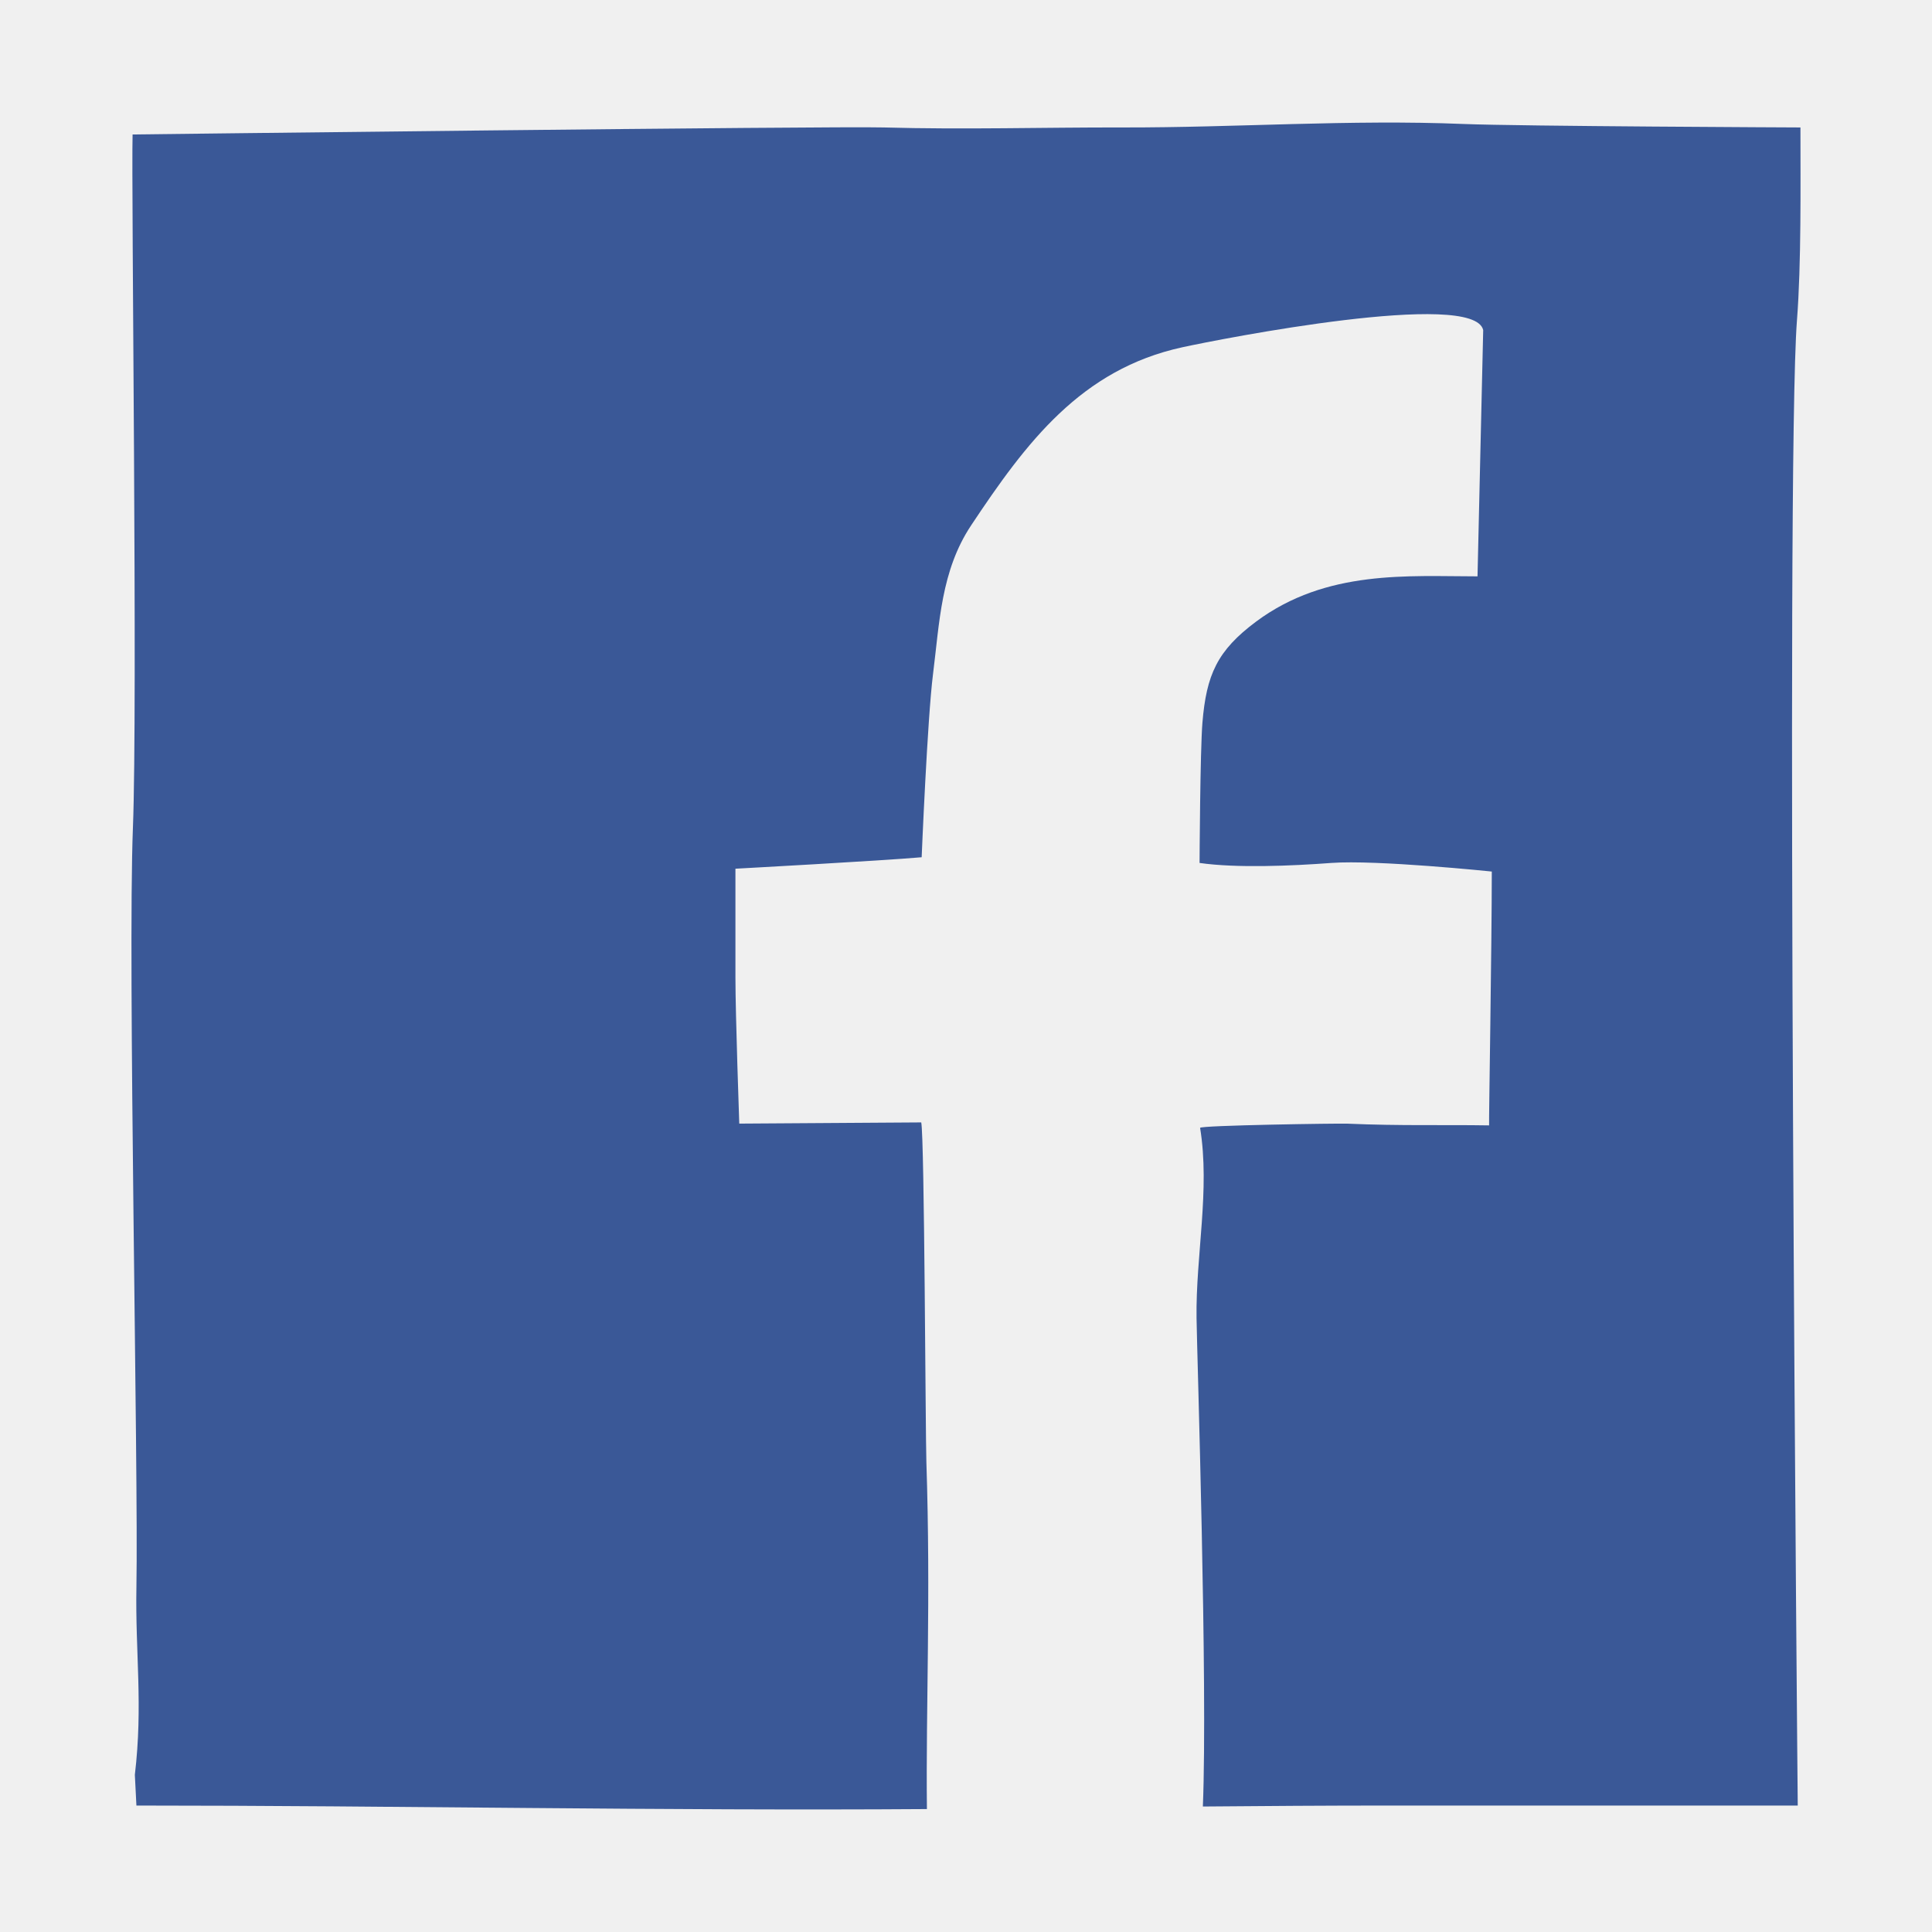
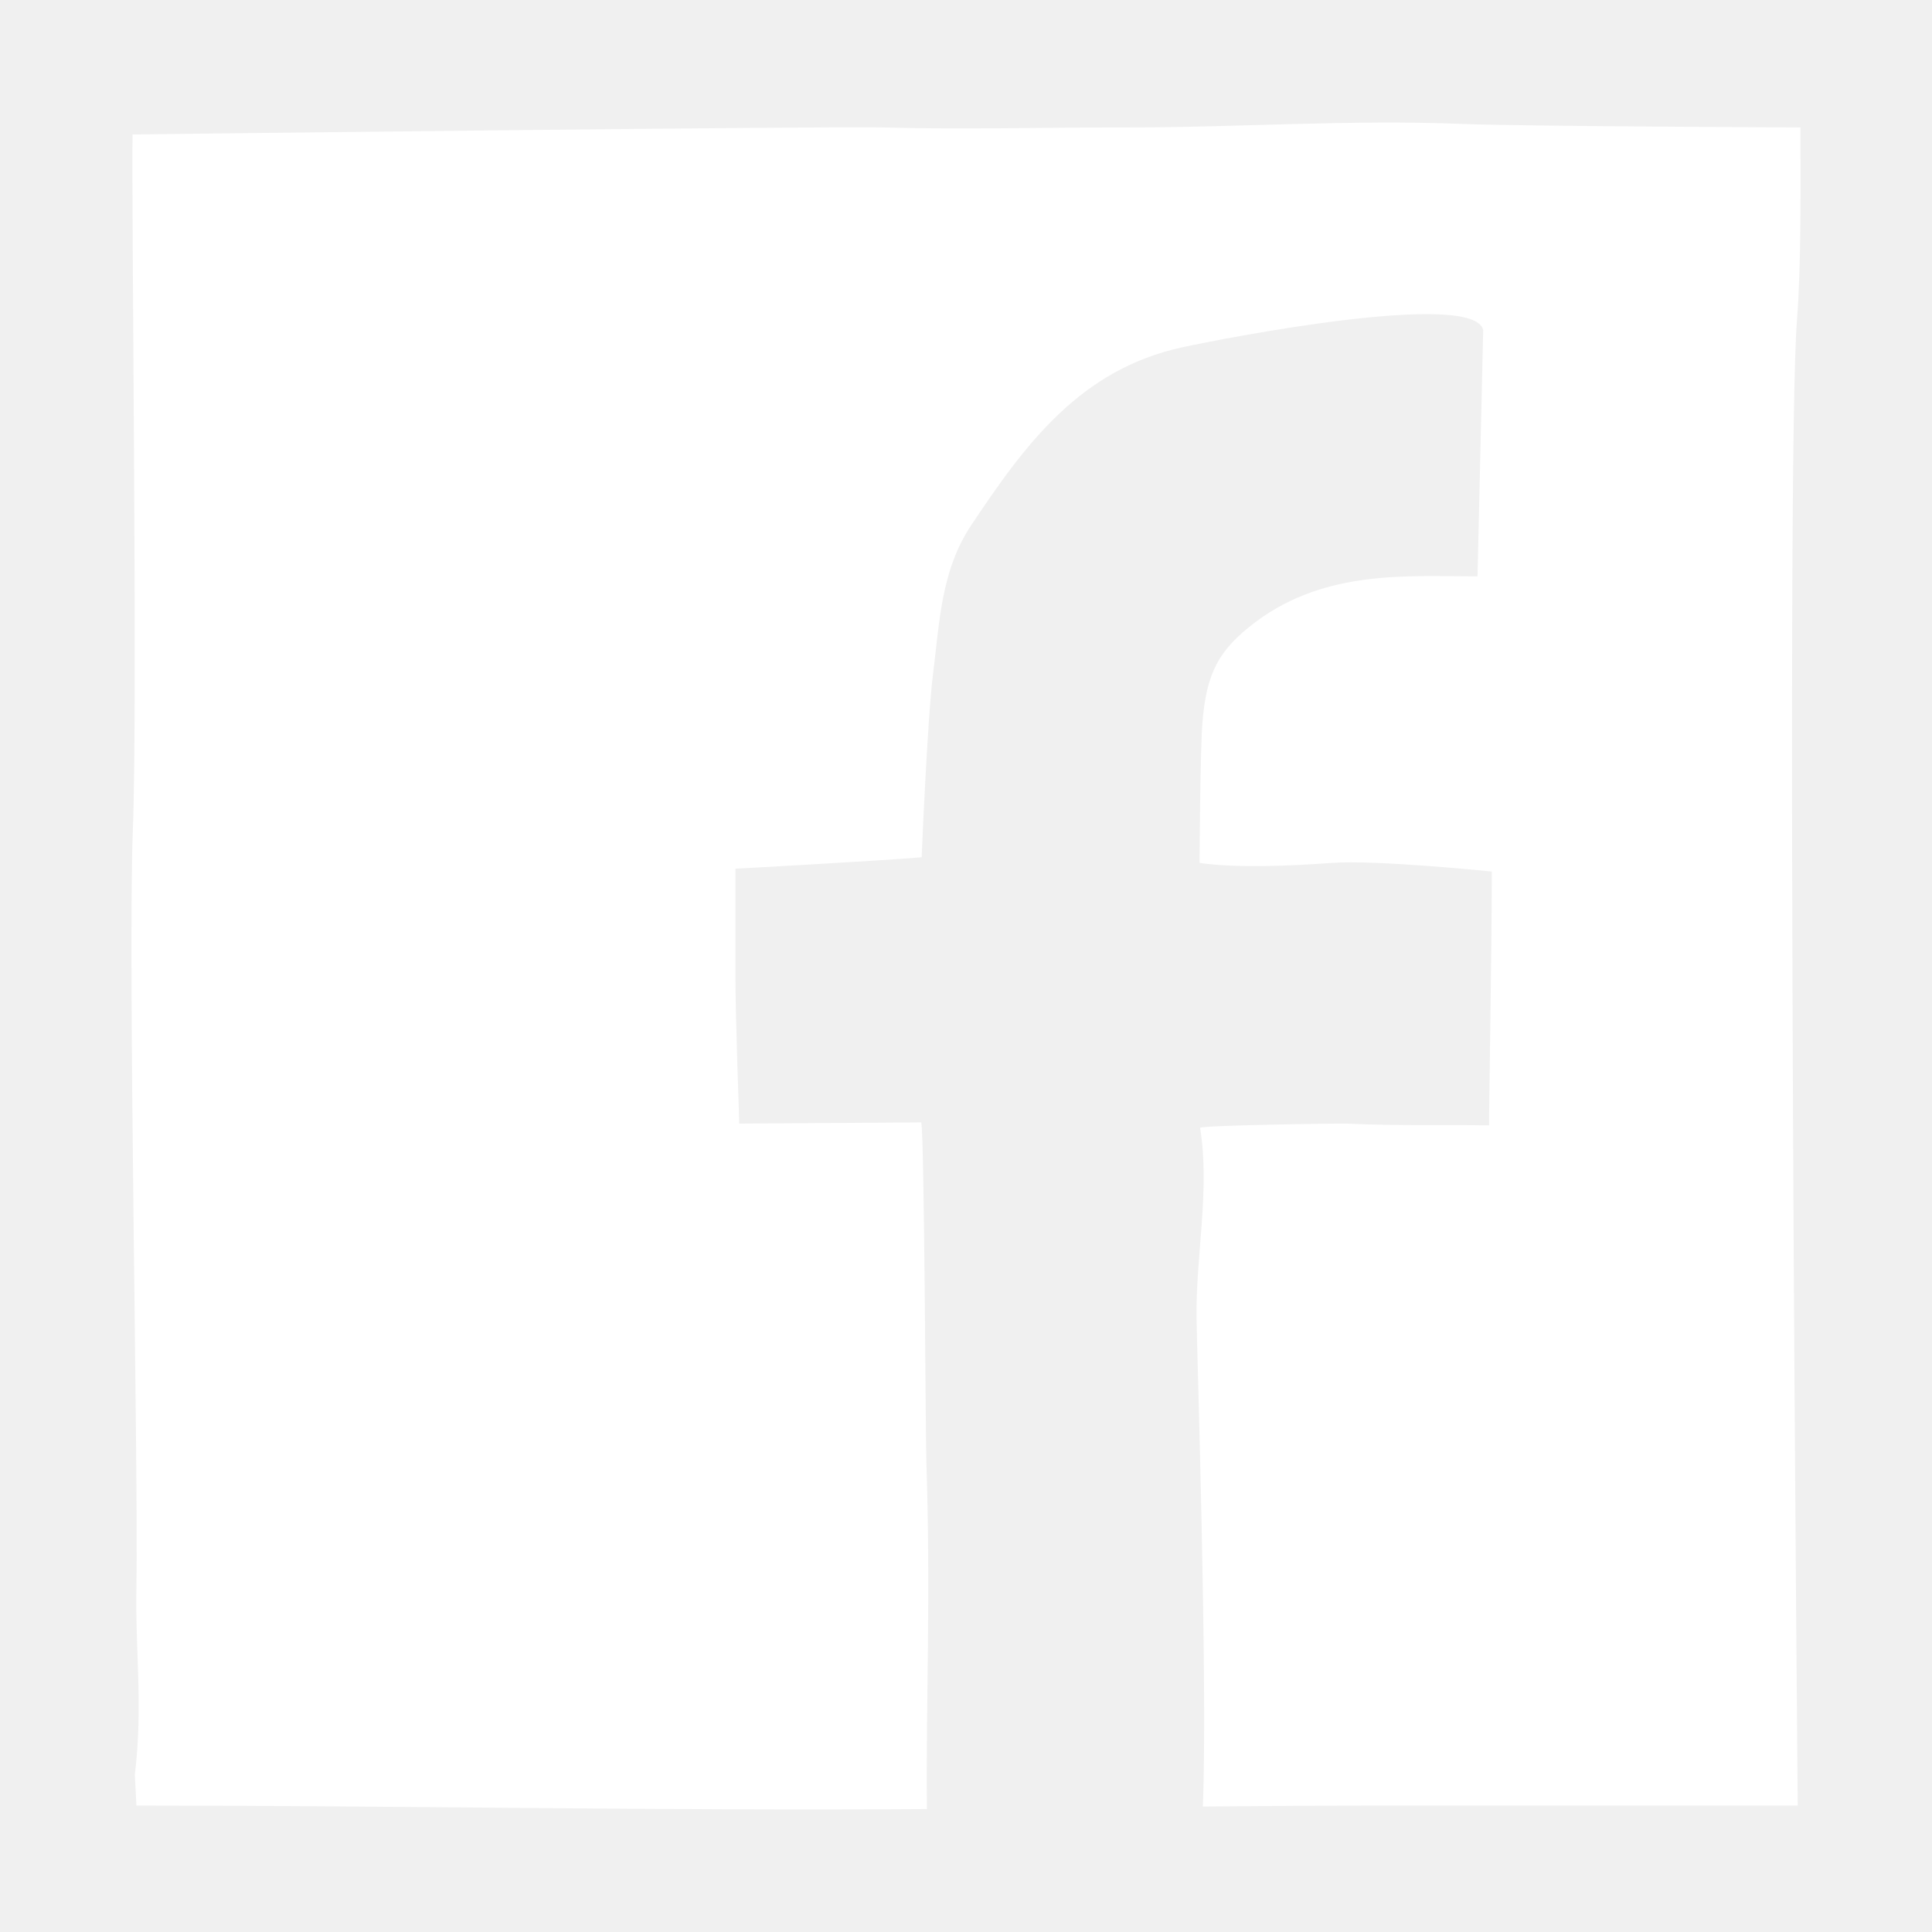
<svg xmlns="http://www.w3.org/2000/svg" enable-background="new 0 0 100 100" height="100px" version="1.1" viewBox="0 0 100 100" width="100px" xml:space="preserve">
  <g id="color_x5F_fill">
-     <path d="M93.01,16.583c0.228-2.926,0.181-7.012,0.181-9.986c0,0-14.545-0.062-17.445-0.18   c-5.855-0.24-11.793,0.191-17.619,0.18c-4.137-0.008-8.21,0.117-12.393,0C43.09,6.522,6.863,6.96,6.863,6.96   C6.789,9.55,7.128,36.524,6.88,42.839c-0.273,6.955,0.29,33.307,0.181,39.309c-0.062,3.432,0.347,6.086-0.081,9.717l0.081,1.59   c13.382,0,27.258,0.277,40.916,0.182c-0.058-5.368,0.204-10.888-0.028-17.967c-0.048-1.454-0.097-16.768-0.266-17.574   c0,0-6.469,0.045-9.419,0.062c0,0-0.198-5.652-0.198-7.562c0-1.878,0-3.754,0-5.632c0,0,7.524-0.408,9.639-0.593   c0,0,0.295-7.168,0.589-9.491c0.336-2.653,0.409-5.333,1.968-7.682c2.854-4.295,5.69-8.081,10.938-9.224   c1.984-0.432,15.083-3.006,15.57-0.89l-0.294,12.748c-3.56,0-7.822-0.363-11.454,2.337c-2.023,1.505-2.578,2.759-2.784,5.231   c-0.12,1.44-0.149,7.266-0.149,7.266c1.918,0.275,4.757,0.154,6.818,0c2.33-0.173,8.308,0.445,8.308,0.445   c0,3.855-0.154,12.76-0.14,13.139c-2.381-0.039-4.557,0.031-7.324-0.089c-0.449-0.021-7.655,0.087-7.634,0.217   c0.523,3.206-0.229,6.61-0.184,9.851c0.026,1.889,0.582,18.976,0.327,25.276c3.186-0.027,6.382-0.05,9.633-0.05   c3.835,0,17.338,0.002,21.158,0C93.05,93.454,92.414,24.257,93.01,16.583z" fill="#3A5897" />
+     <path d="M93.01,16.583c0.228-2.926,0.181-7.012,0.181-9.986c0,0-14.545-0.062-17.445-0.18   c-5.855-0.24-11.793,0.191-17.619,0.18c-4.137-0.008-8.21,0.117-12.393,0C43.09,6.522,6.863,6.96,6.863,6.96   C6.789,9.55,7.128,36.524,6.88,42.839c-0.273,6.955,0.29,33.307,0.181,39.309c-0.062,3.432,0.347,6.086-0.081,9.717l0.081,1.59   c13.382,0,27.258,0.277,40.916,0.182c-0.058-5.368,0.204-10.888-0.028-17.967c-0.048-1.454-0.097-16.768-0.266-17.574   c0,0-6.469,0.045-9.419,0.062c0,0-0.198-5.652-0.198-7.562c0-1.878,0-3.754,0-5.632c0,0,7.524-0.408,9.639-0.593   c0,0,0.295-7.168,0.589-9.491c0.336-2.653,0.409-5.333,1.968-7.682c2.854-4.295,5.69-8.081,10.938-9.224   c1.984-0.432,15.083-3.006,15.57-0.89l-0.294,12.748c-3.56,0-7.822-0.363-11.454,2.337c-2.023,1.505-2.578,2.759-2.784,5.231   c-0.12,1.44-0.149,7.266-0.149,7.266c1.918,0.275,4.757,0.154,6.818,0c2.33-0.173,8.308,0.445,8.308,0.445   c0,3.855-0.154,12.76-0.14,13.139c-2.381-0.039-4.557,0.031-7.324-0.089c-0.449-0.021-7.655,0.087-7.634,0.217   c0.523,3.206-0.229,6.61-0.184,9.851c0.026,1.889,0.582,18.976,0.327,25.276c3.186-0.027,6.382-0.05,9.633-0.05   c3.835,0,17.338,0.002,21.158,0C93.05,93.454,92.414,24.257,93.01,16.583z" fill="#ffffff" />
  </g>
  <g id="offset_x5F_print_x5F_outline" />
</svg>
